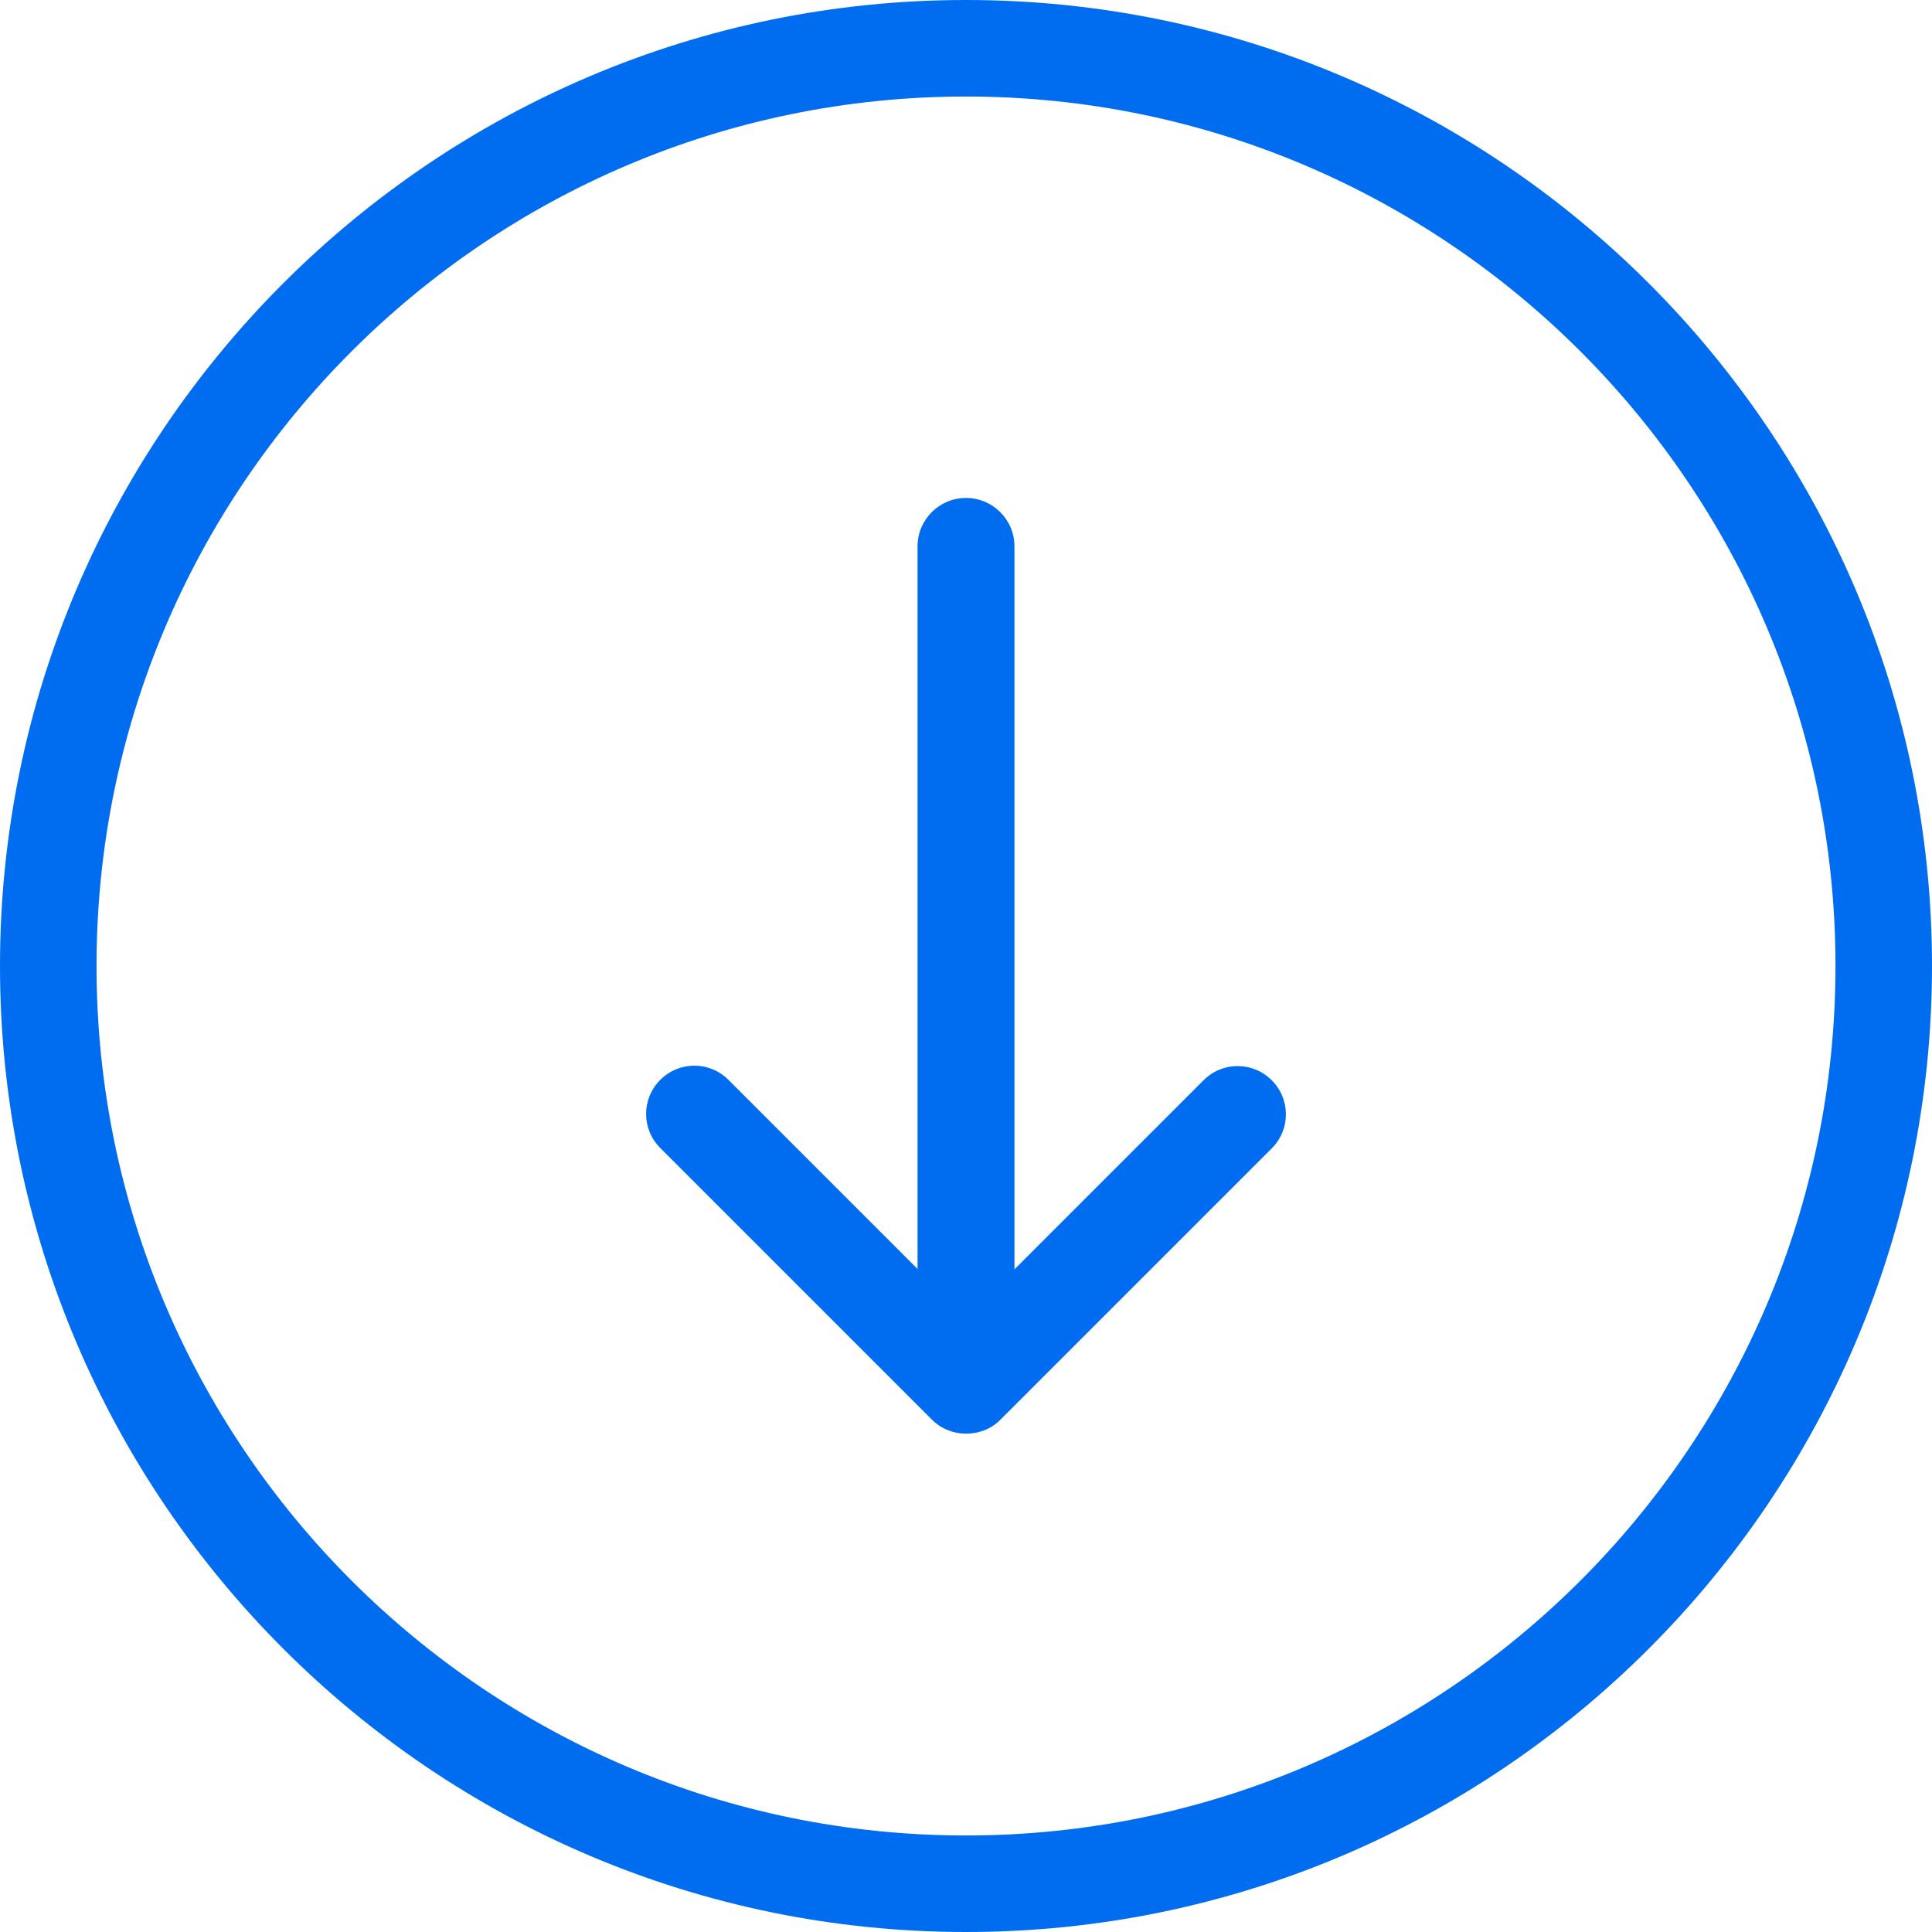
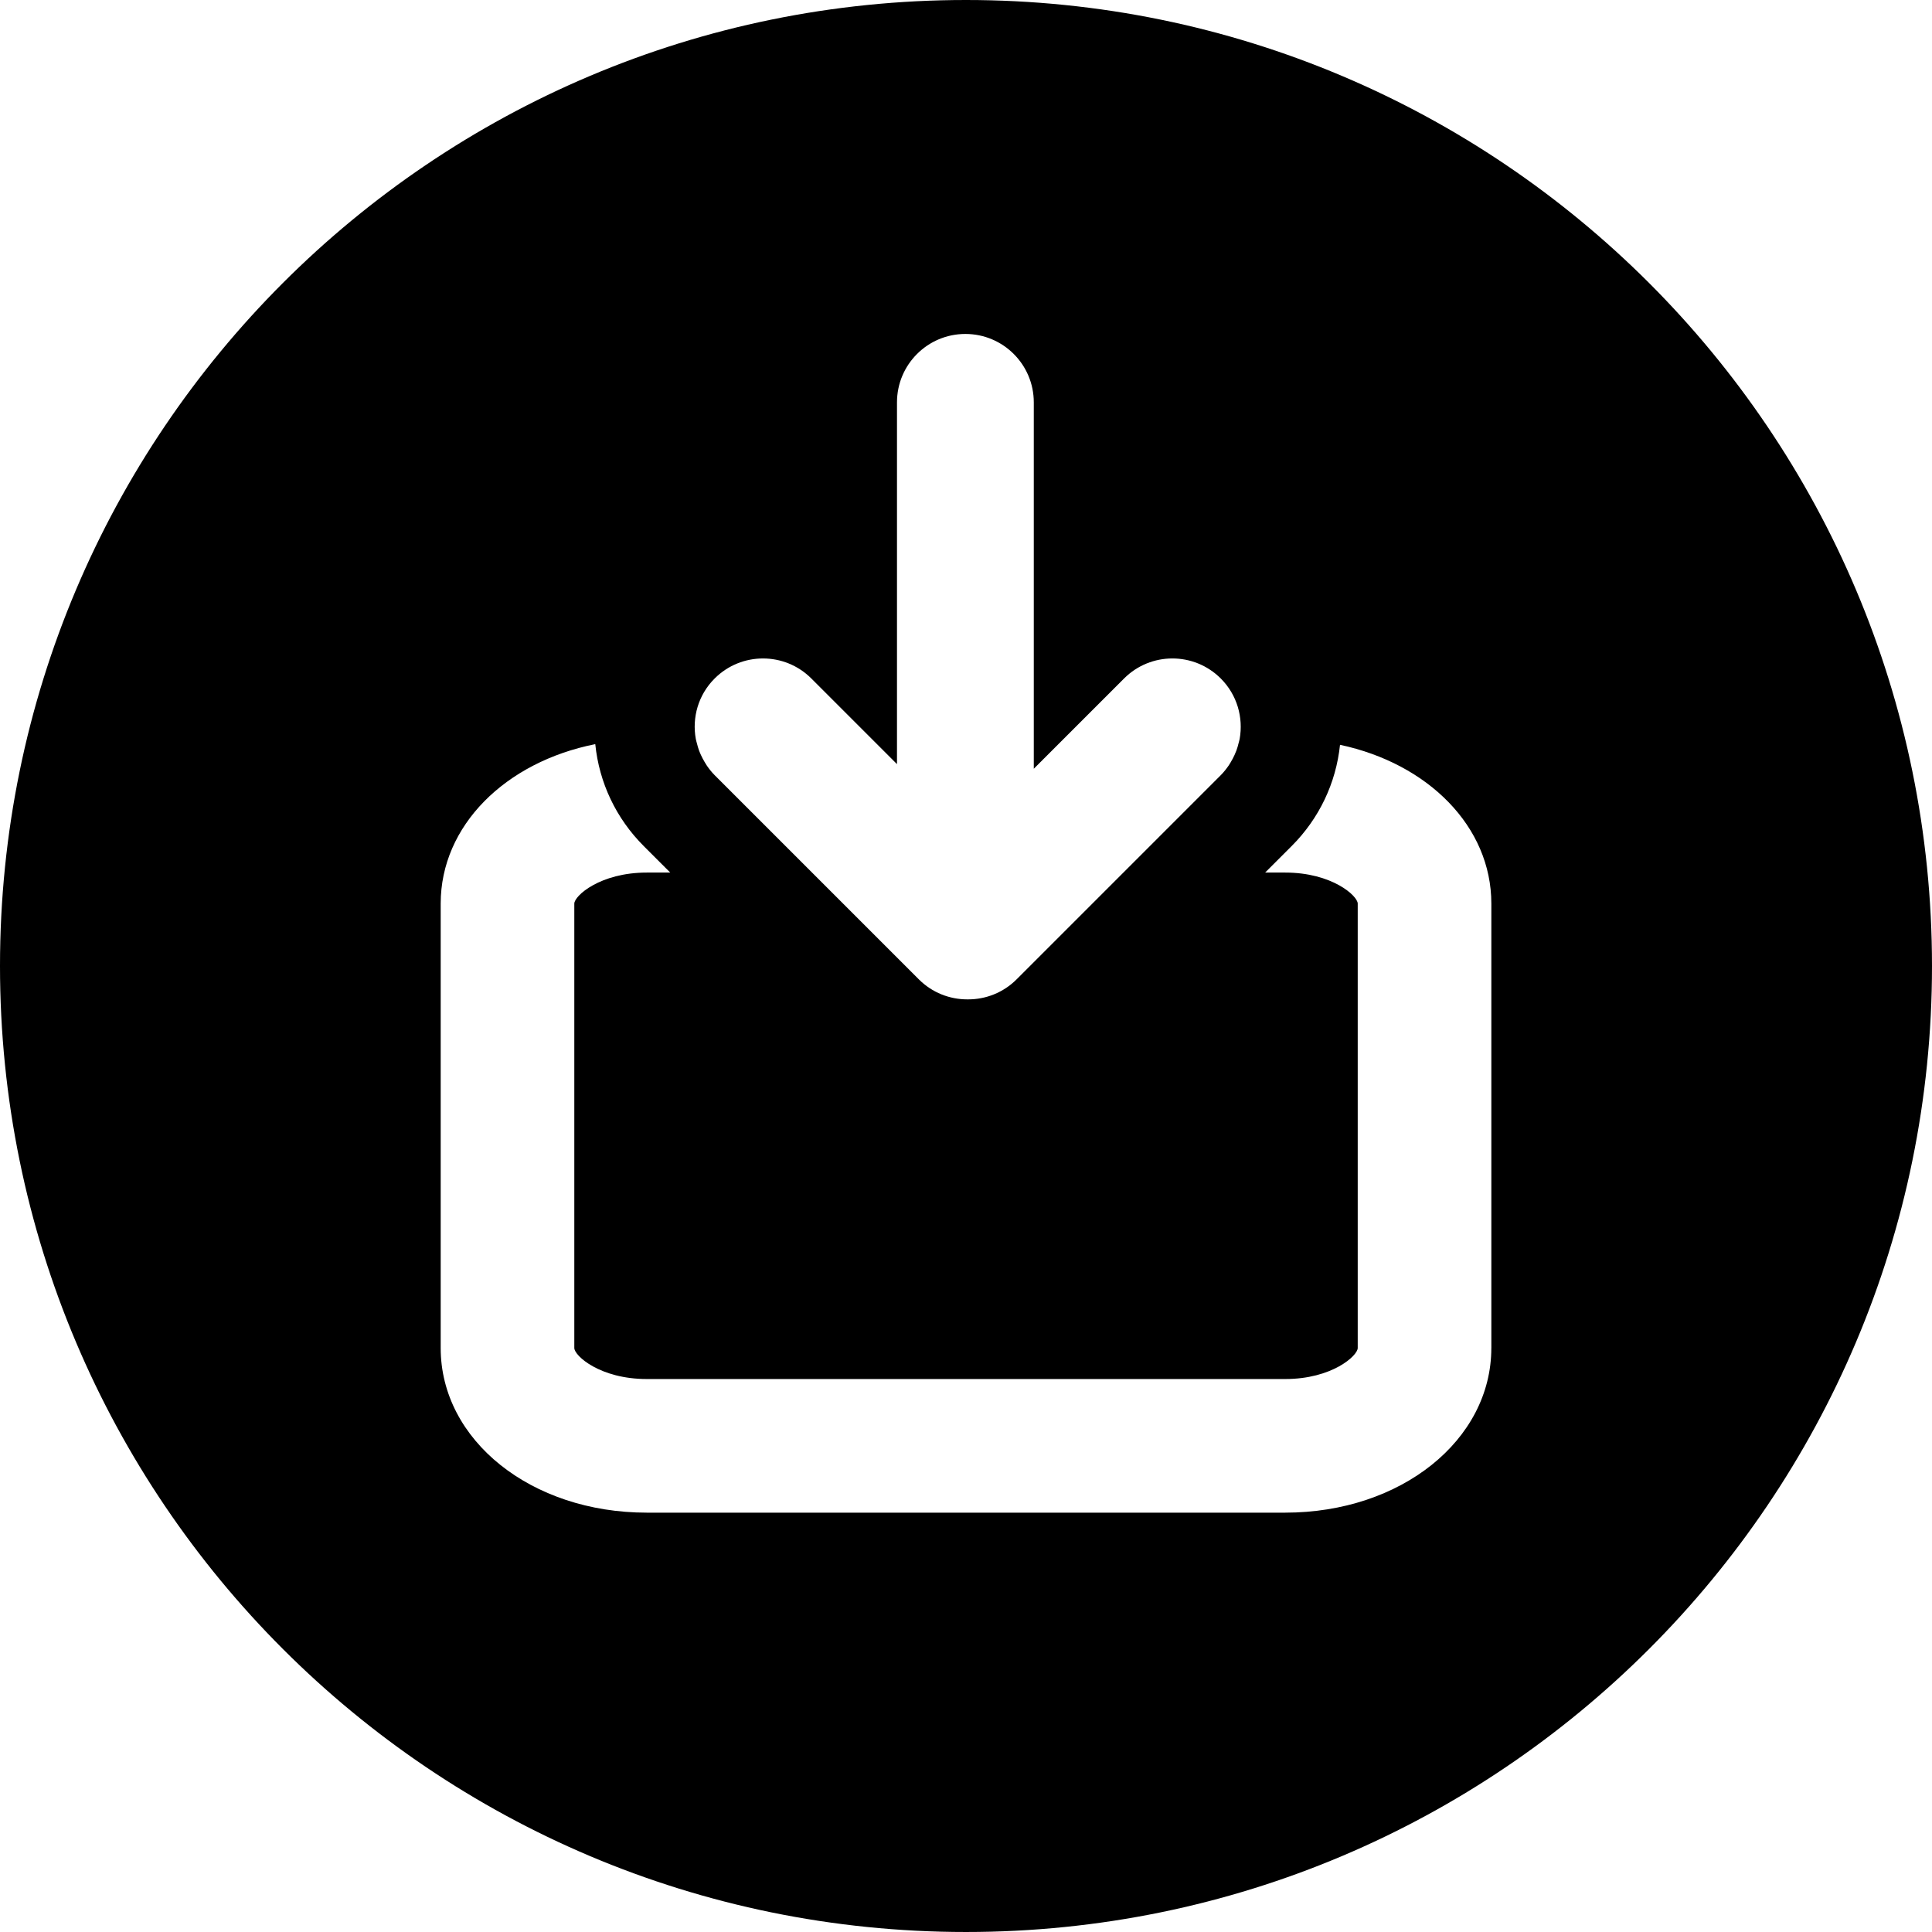
- <svg xmlns="http://www.w3.org/2000/svg" version="1.1" id="Capa_1" x="0px" y="0px" viewBox="0 0 490.4 490.4" style="enable-background:new 0 0 490.4 490.4;" xml:space="preserve" width="512px" height="512px">
+ <svg xmlns="http://www.w3.org/2000/svg" version="1.1" id="Layer_1" x="0px" y="0px" viewBox="0 0 299.998 299.998" style="enable-background:new 0 0 299.998 299.998;" xml:space="preserve">
  <g>
    <g>
-       <path d="M490.4,245.2C490.4,110,380.4,0,245.2,0S0,110,0,245.2s110,245.2,245.2,245.2S490.4,380.4,490.4,245.2z M24.5,245.2    c0-121.7,99-220.7,220.7-220.7s220.7,99,220.7,220.7s-99,220.7-220.7,220.7S24.5,366.9,24.5,245.2z" fill="#006DF0" />
-       <path d="M253.9,360.4l68.9-68.9c4.8-4.8,4.8-12.5,0-17.3s-12.5-4.8-17.3,0l-48,48V138.7c0-6.8-5.5-12.3-12.3-12.3    s-12.3,5.5-12.3,12.3v183.4l-48-48c-4.8-4.8-12.5-4.8-17.3,0s-4.8,12.5,0,17.3l68.9,68.9c2.4,2.4,5.5,3.6,8.7,3.6    S251.5,362.8,253.9,360.4z" fill="#006DF0" />
+       <path d="M149.995,0C67.156,0,0,67.159,0,149.997c0,82.837,67.156,150,149.995,150s150.003-67.163,150.003-150    C299.997,67.159,232.834,0,149.995,0z M110.967,105.357c2.075-2.075,4.793-3.112,7.511-3.112c2.718,0,5.434,1.037,7.508,3.112    l13.297,13.295v-3.911V62.477c0-5.867,4.754-10.621,10.621-10.621s10.621,4.754,10.621,10.621v52.263v4.63l4.63-4.63l9.386-9.384    c2.075-2.075,4.79-3.112,7.508-3.112s5.436,1.037,7.511,3.112c2.552,2.549,3.522,6.079,2.933,9.384    c0,0.003-0.003,0.005-0.003,0.008c-0.044,0.239-0.119,0.469-0.179,0.703c-0.091,0.366-0.189,0.729-0.322,1.084    c-0.088,0.239-0.189,0.472-0.296,0.705c-0.166,0.371-0.358,0.726-0.568,1.079c-0.112,0.187-0.215,0.373-0.34,0.552    c-0.363,0.524-0.76,1.032-1.227,1.499l-15.115,15.115l-16.591,16.591c-2.077,2.075-4.793,3.105-7.508,3.105    c-0.026,0-0.052,0-0.078,0s-0.054,0-0.078,0c-2.715,0-5.431-1.03-7.508-3.105l-16.591-16.591l-15.115-15.115    c-0.467-0.467-0.864-0.973-1.222-1.496c-0.127-0.184-0.231-0.373-0.345-0.56c-0.207-0.35-0.397-0.703-0.563-1.069    c-0.109-0.239-0.213-0.475-0.301-0.718c-0.127-0.348-0.223-0.7-0.314-1.056c-0.062-0.246-0.143-0.485-0.187-0.734    C107.444,111.436,108.412,107.906,110.967,105.357z M231.574,209.315h-0.003c0,14.337-14.057,25.568-32.005,25.568h-99.132    c-17.945,0-32.005-11.23-32.005-25.568V140.31c0-12.117,10.058-21.988,24.004-24.761c0.604,5.981,3.224,11.526,7.534,15.834    l4.108,4.108h-3.641c-7.265,0-11.256,3.621-11.256,4.819v69.005c0,1.201,3.992,4.819,11.256,4.819h99.135    c7.265,0,11.256-3.621,11.256-4.819V140.31c0-1.198-3.992-4.819-11.256-4.819h-3.12l4.111-4.111    c4.282-4.279,6.894-9.786,7.516-15.727c13.681,2.913,23.498,12.69,23.498,24.66V209.315z" />
    </g>
  </g>
  <g>
</g>
  <g>
</g>
  <g>
</g>
  <g>
</g>
  <g>
</g>
  <g>
</g>
  <g>
</g>
  <g>
</g>
  <g>
</g>
  <g>
</g>
  <g>
</g>
  <g>
</g>
  <g>
</g>
  <g>
</g>
  <g>
</g>
</svg>
